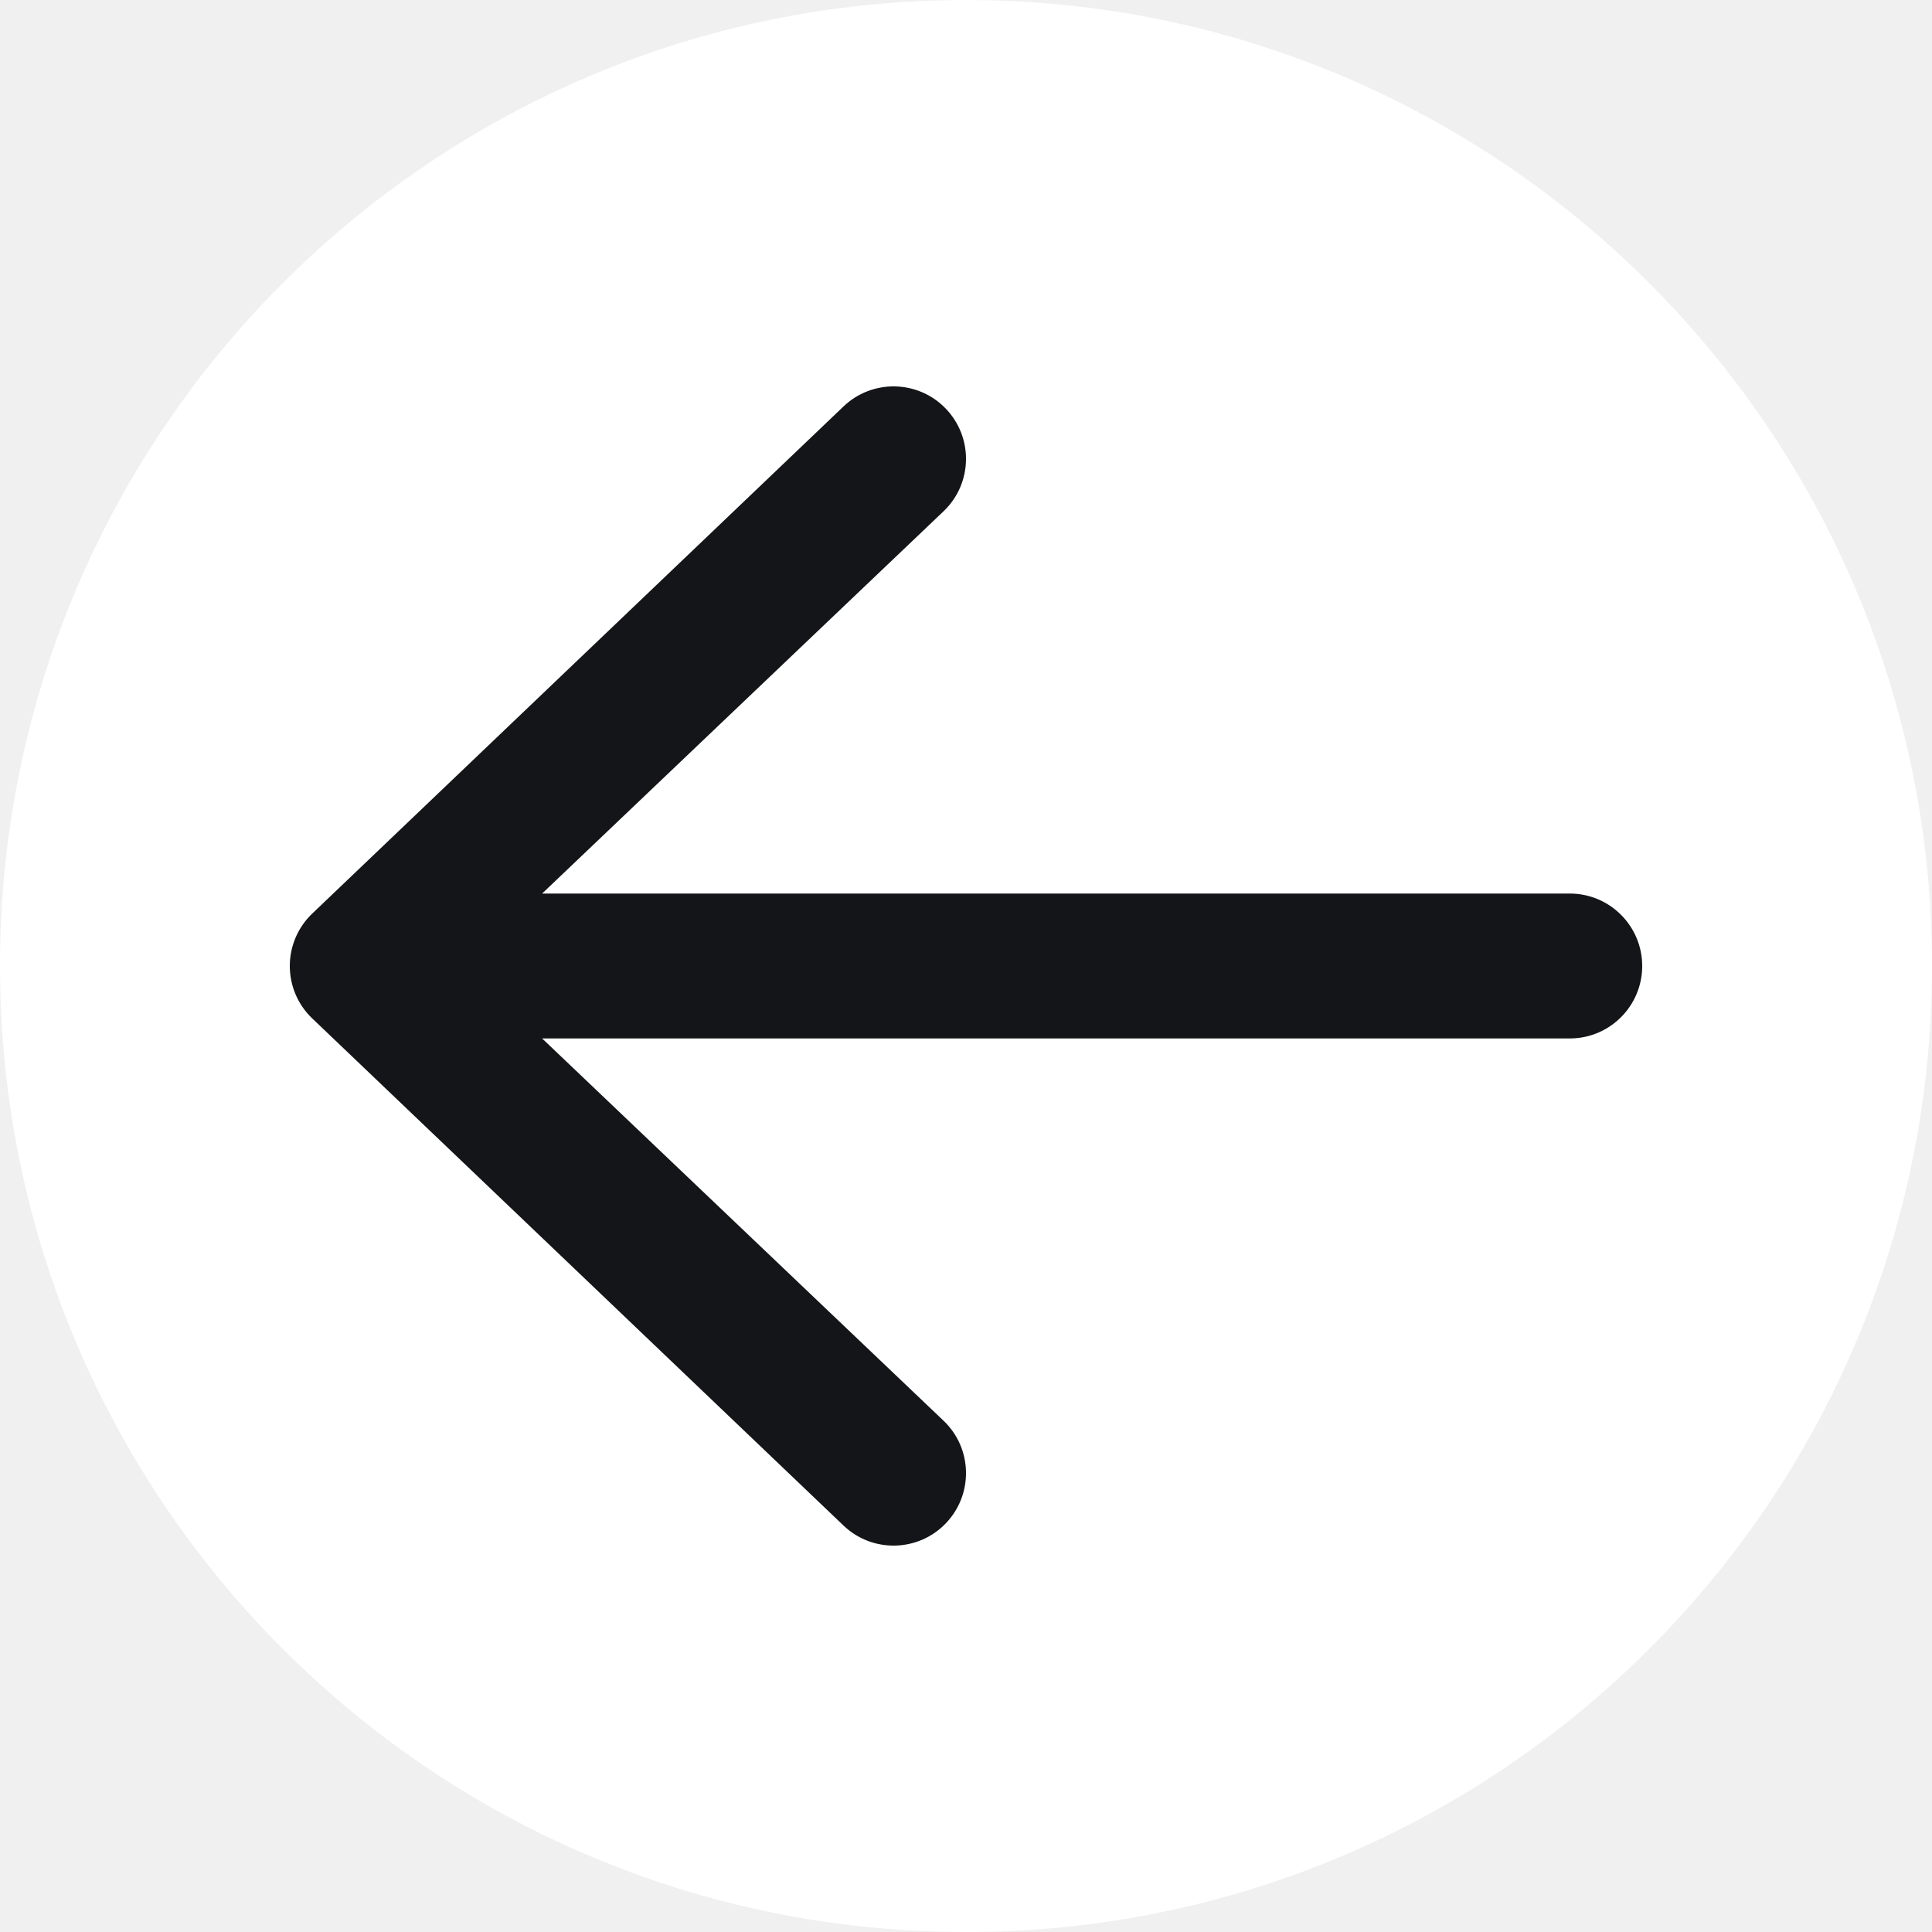
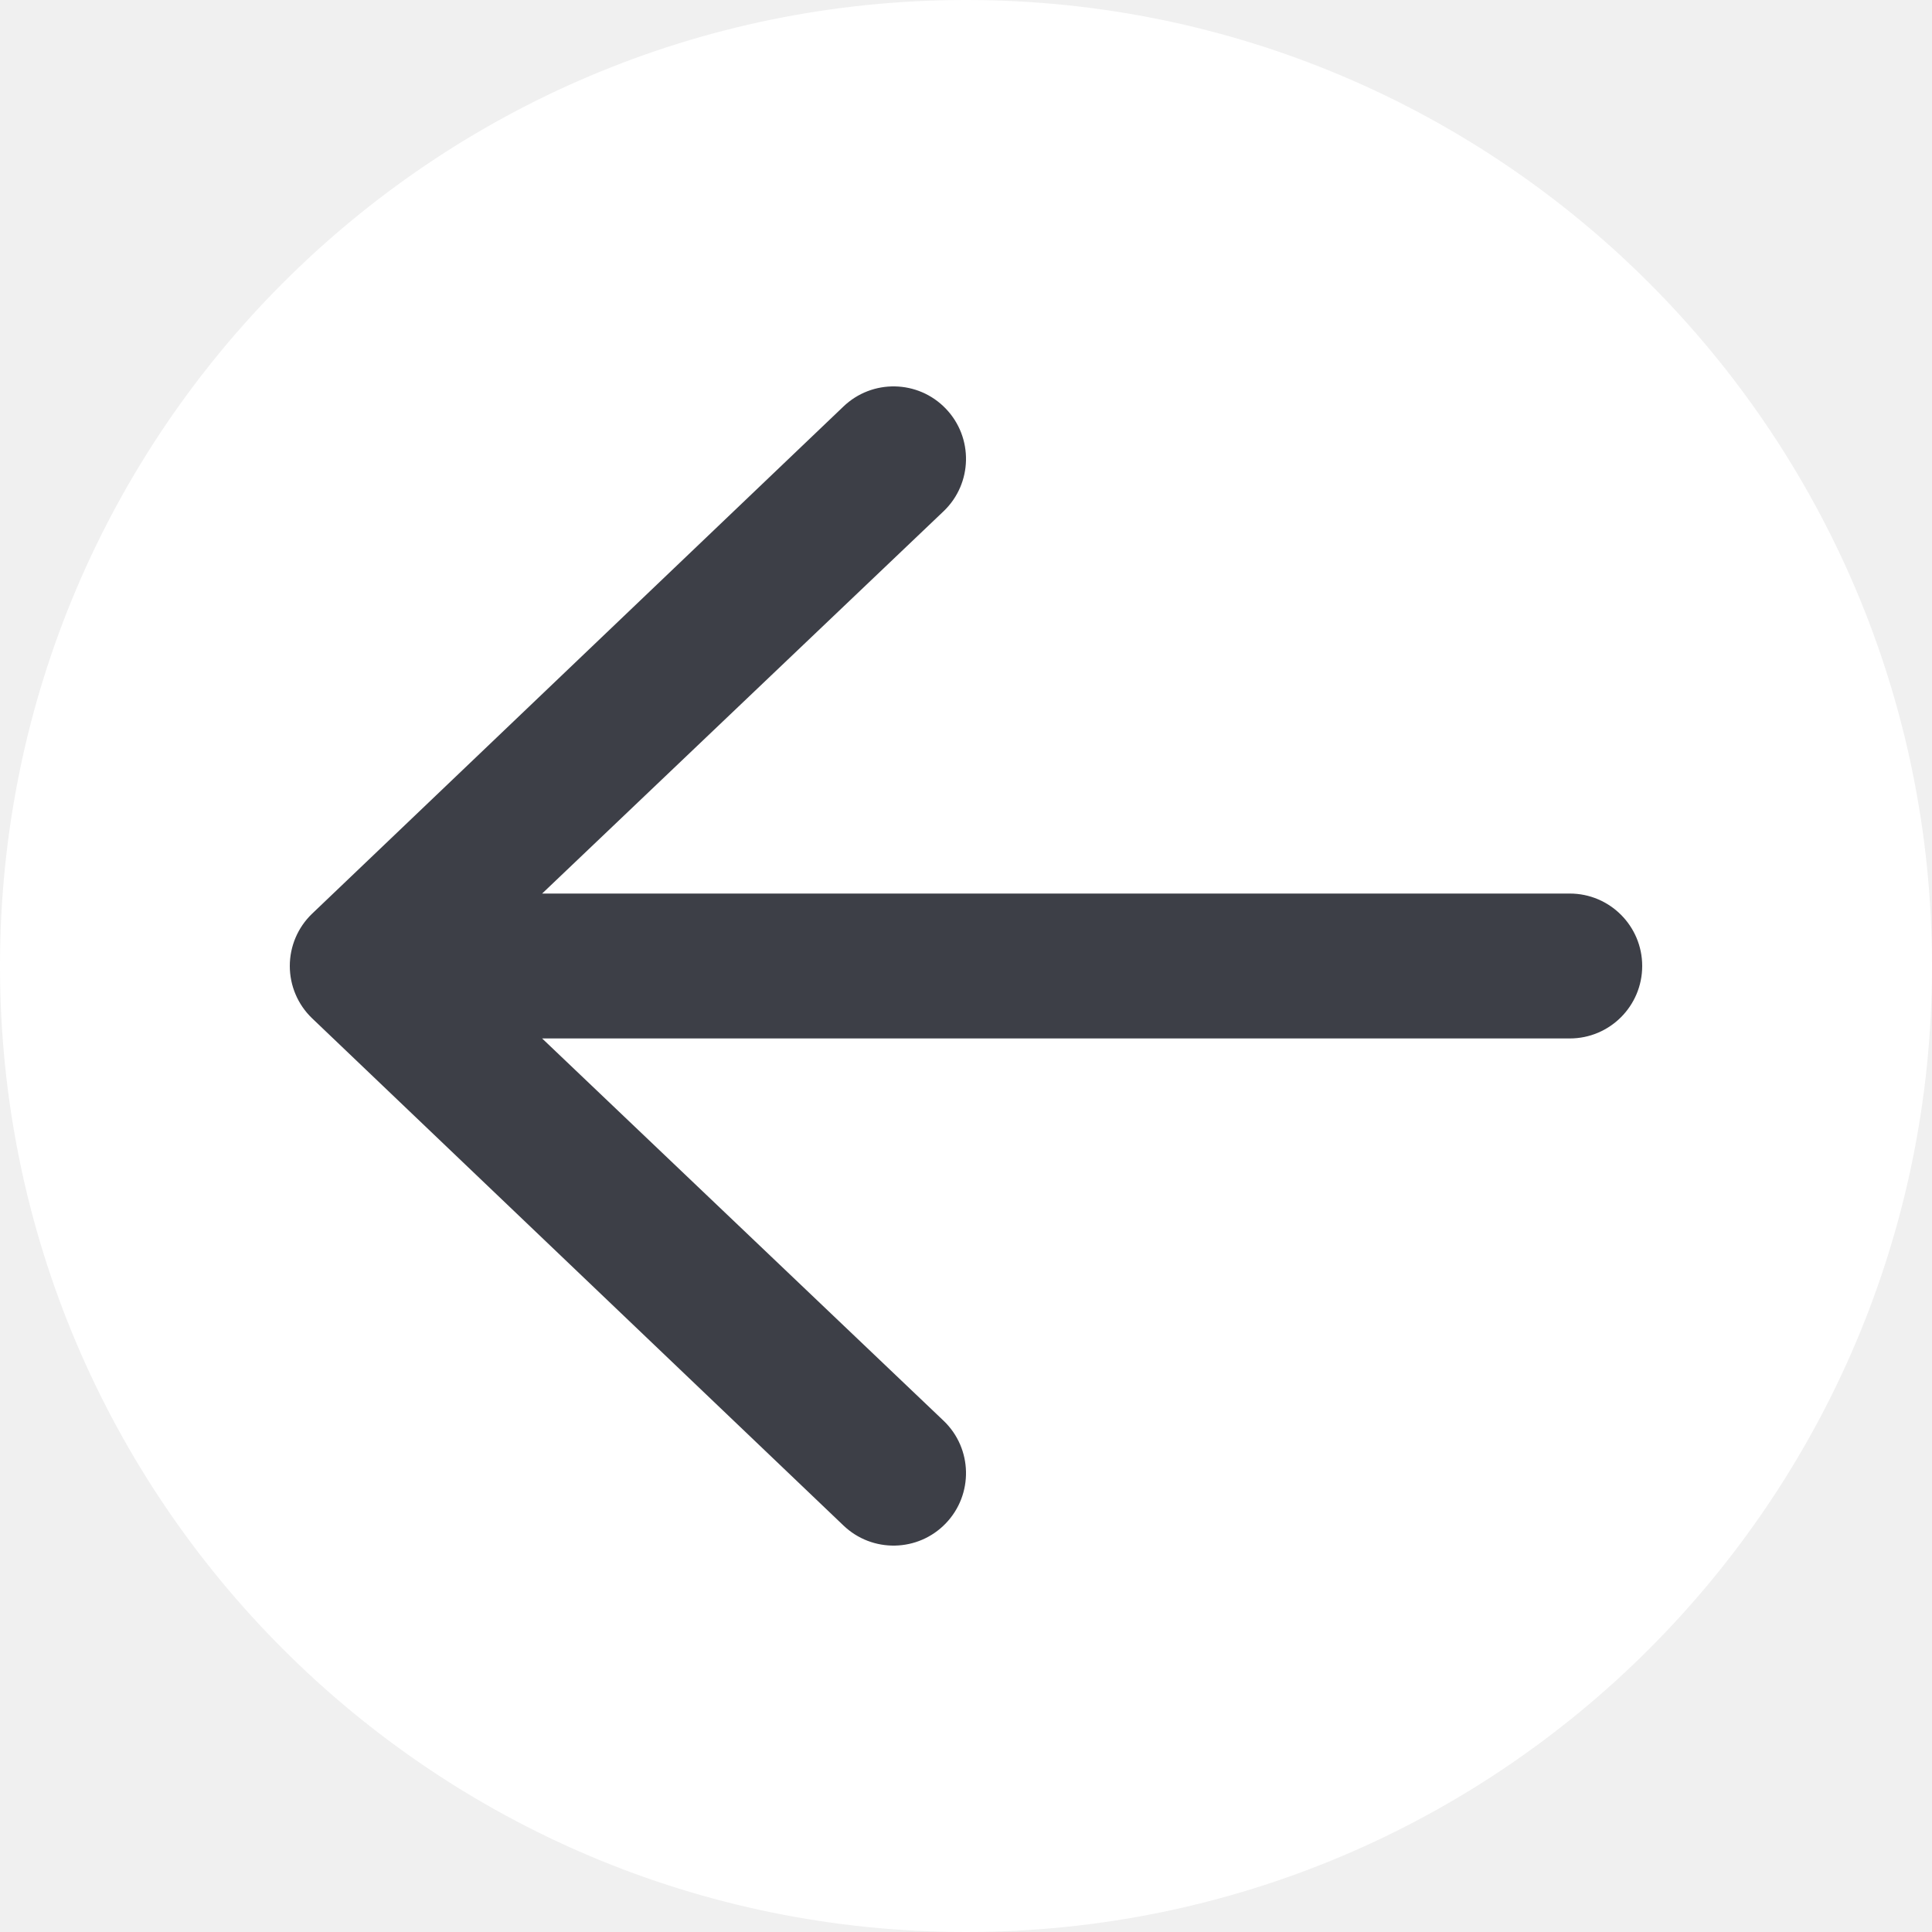
<svg xmlns="http://www.w3.org/2000/svg" width="38" height="38" viewBox="0 0 38 38" fill="none">
  <rect width="38" height="38" rx="19" fill="white" />
-   <path fill-rule="evenodd" clip-rule="evenodd" d="M32.3 19C32.3 19.787 31.662 20.425 30.875 20.425L10.663 20.425L18.563 27.948C19.13 28.493 19.148 29.395 18.602 29.963C18.057 30.53 17.155 30.548 16.587 30.002L6.137 20.027C5.858 19.759 5.7 19.388 5.7 19C5.7 18.612 5.858 18.241 6.137 17.973L16.587 7.998C17.155 7.452 18.057 7.47 18.602 8.037C19.148 8.605 19.13 9.507 18.563 10.052L10.663 17.575L30.875 17.575C31.662 17.575 32.3 18.213 32.3 19Z" fill="#141518" />
+   <path fill-rule="evenodd" clip-rule="evenodd" d="M32.3 19C32.3 19.787 31.662 20.425 30.875 20.425L10.663 20.425L18.563 27.948C19.13 28.493 19.148 29.395 18.602 29.963C18.057 30.53 17.155 30.548 16.587 30.002L6.137 20.027C5.858 19.759 5.7 19.388 5.7 19C5.7 18.612 5.858 18.241 6.137 17.973L16.587 7.998C17.155 7.452 18.057 7.47 18.602 8.037C19.148 8.605 19.13 9.507 18.563 10.052L10.663 17.575L30.875 17.575C31.662 17.575 32.3 18.213 32.3 19Z" fill="#3d3f47" />
</svg>
